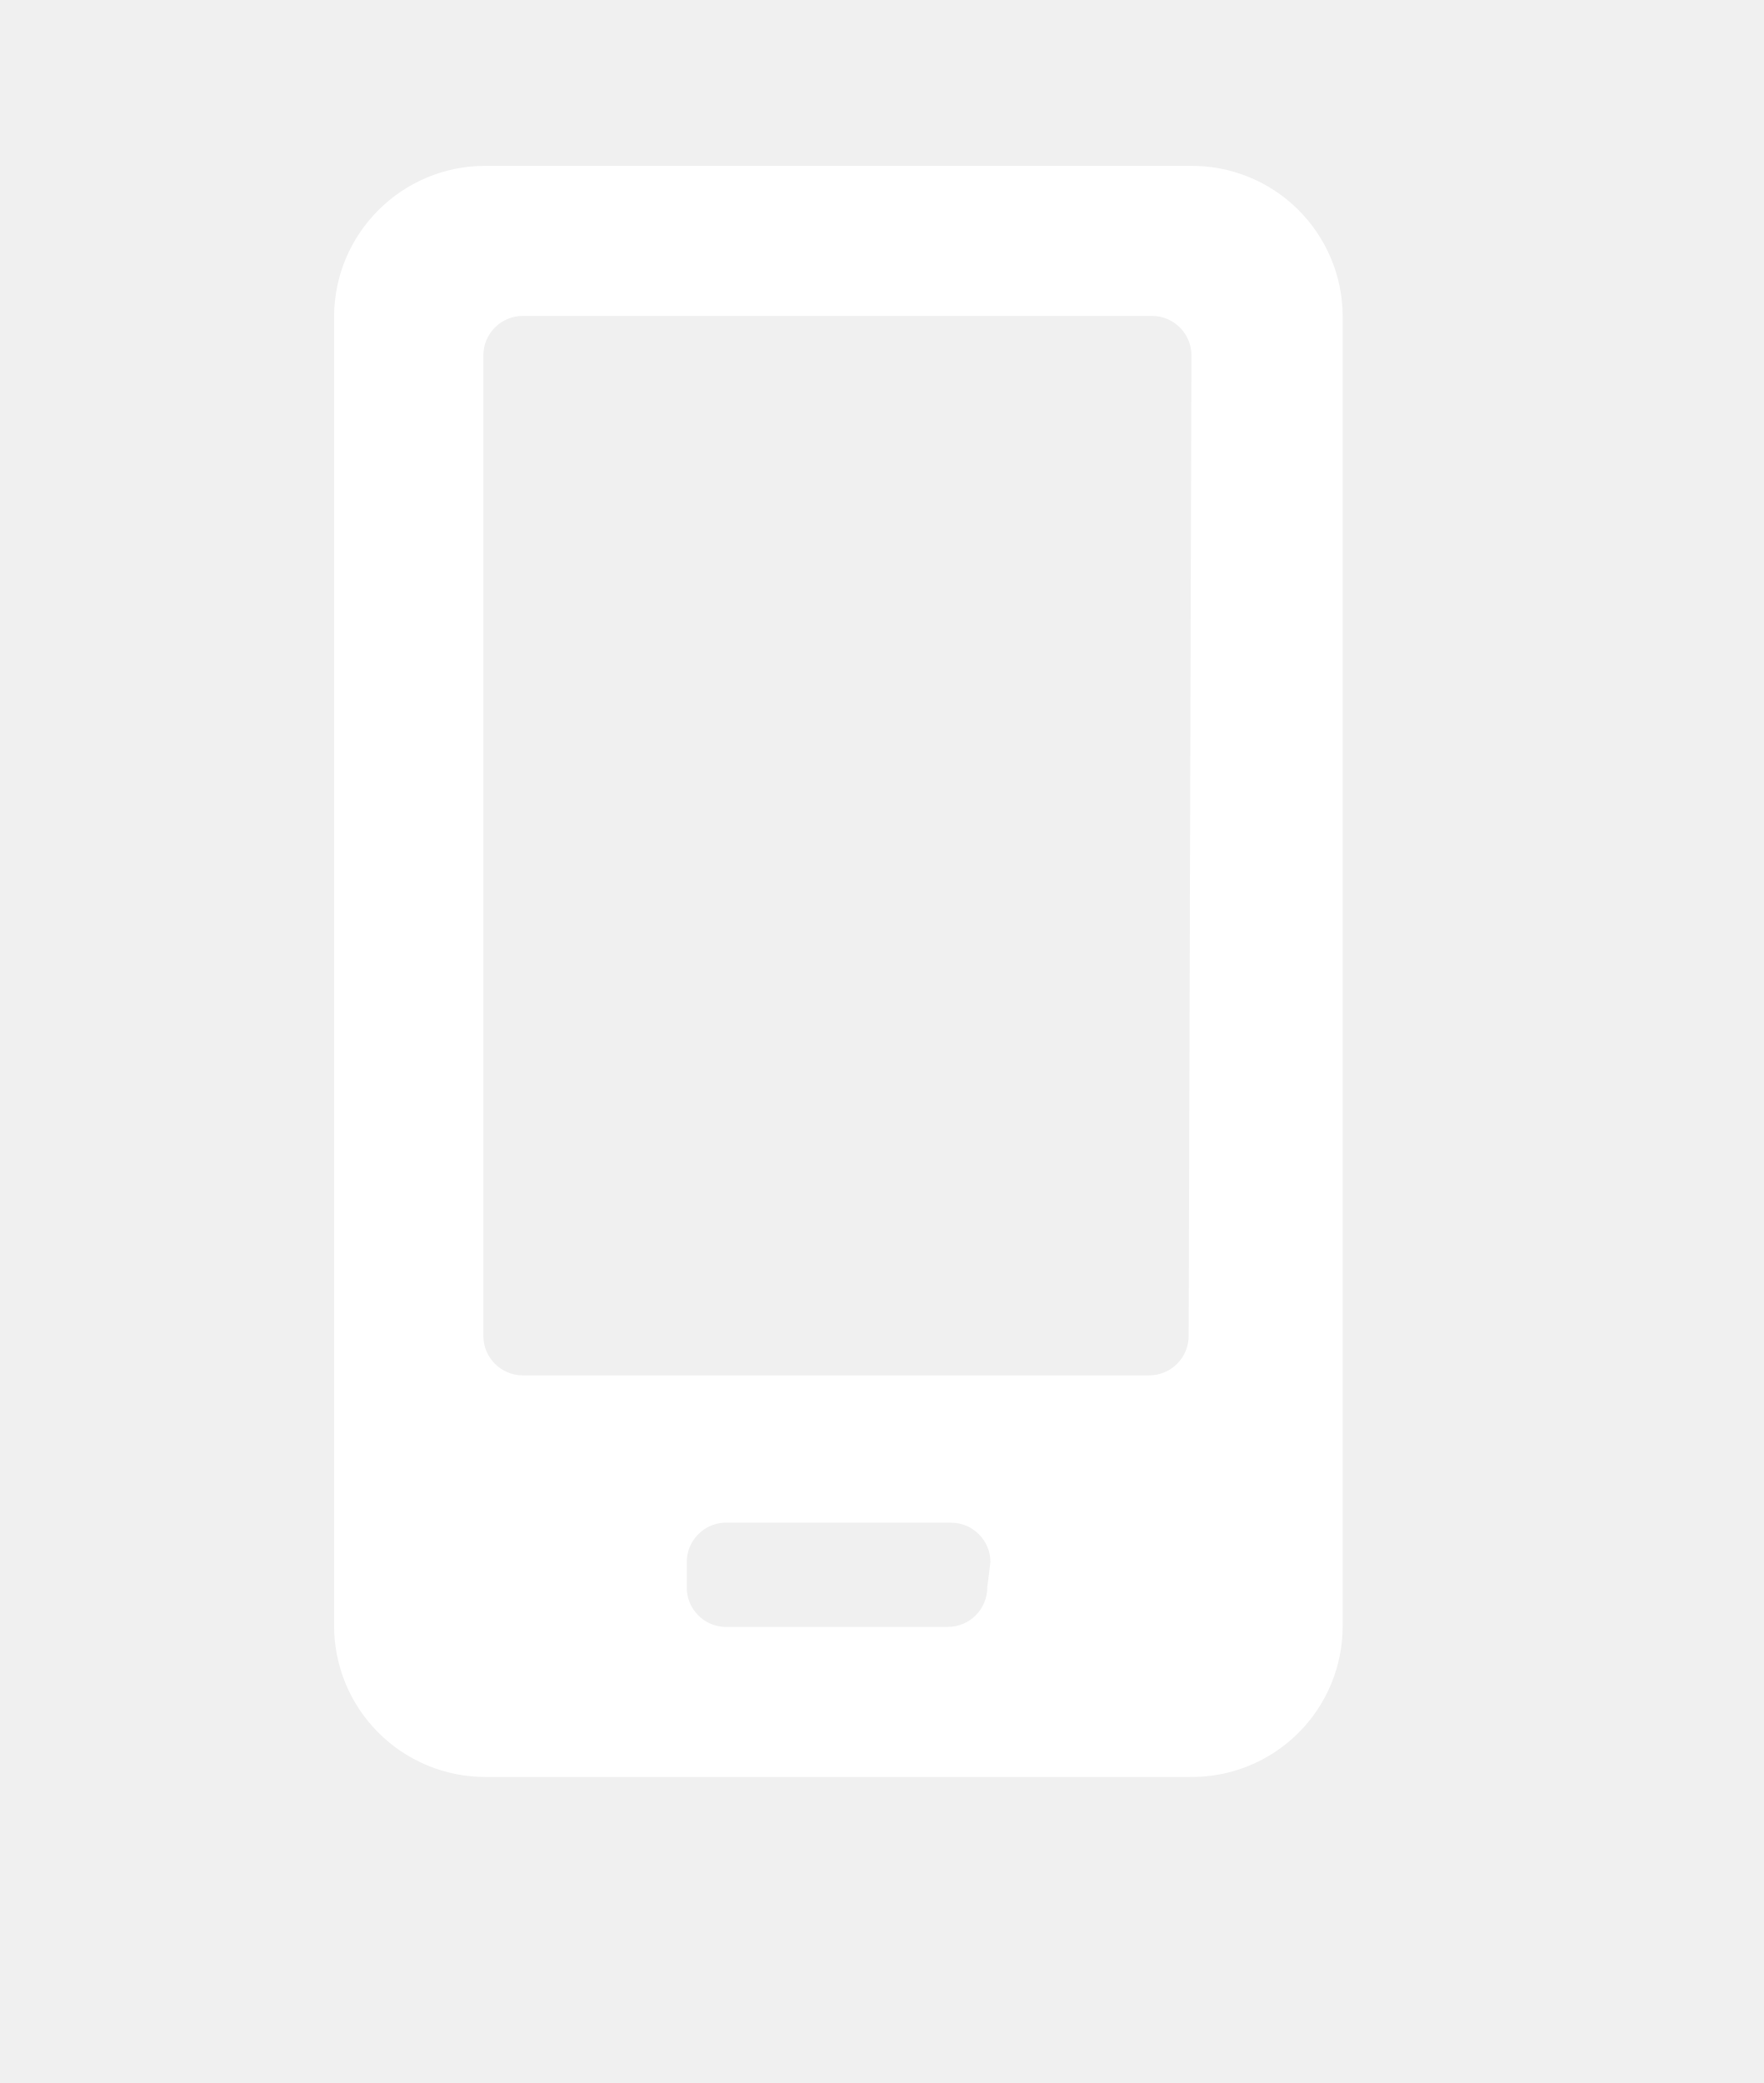
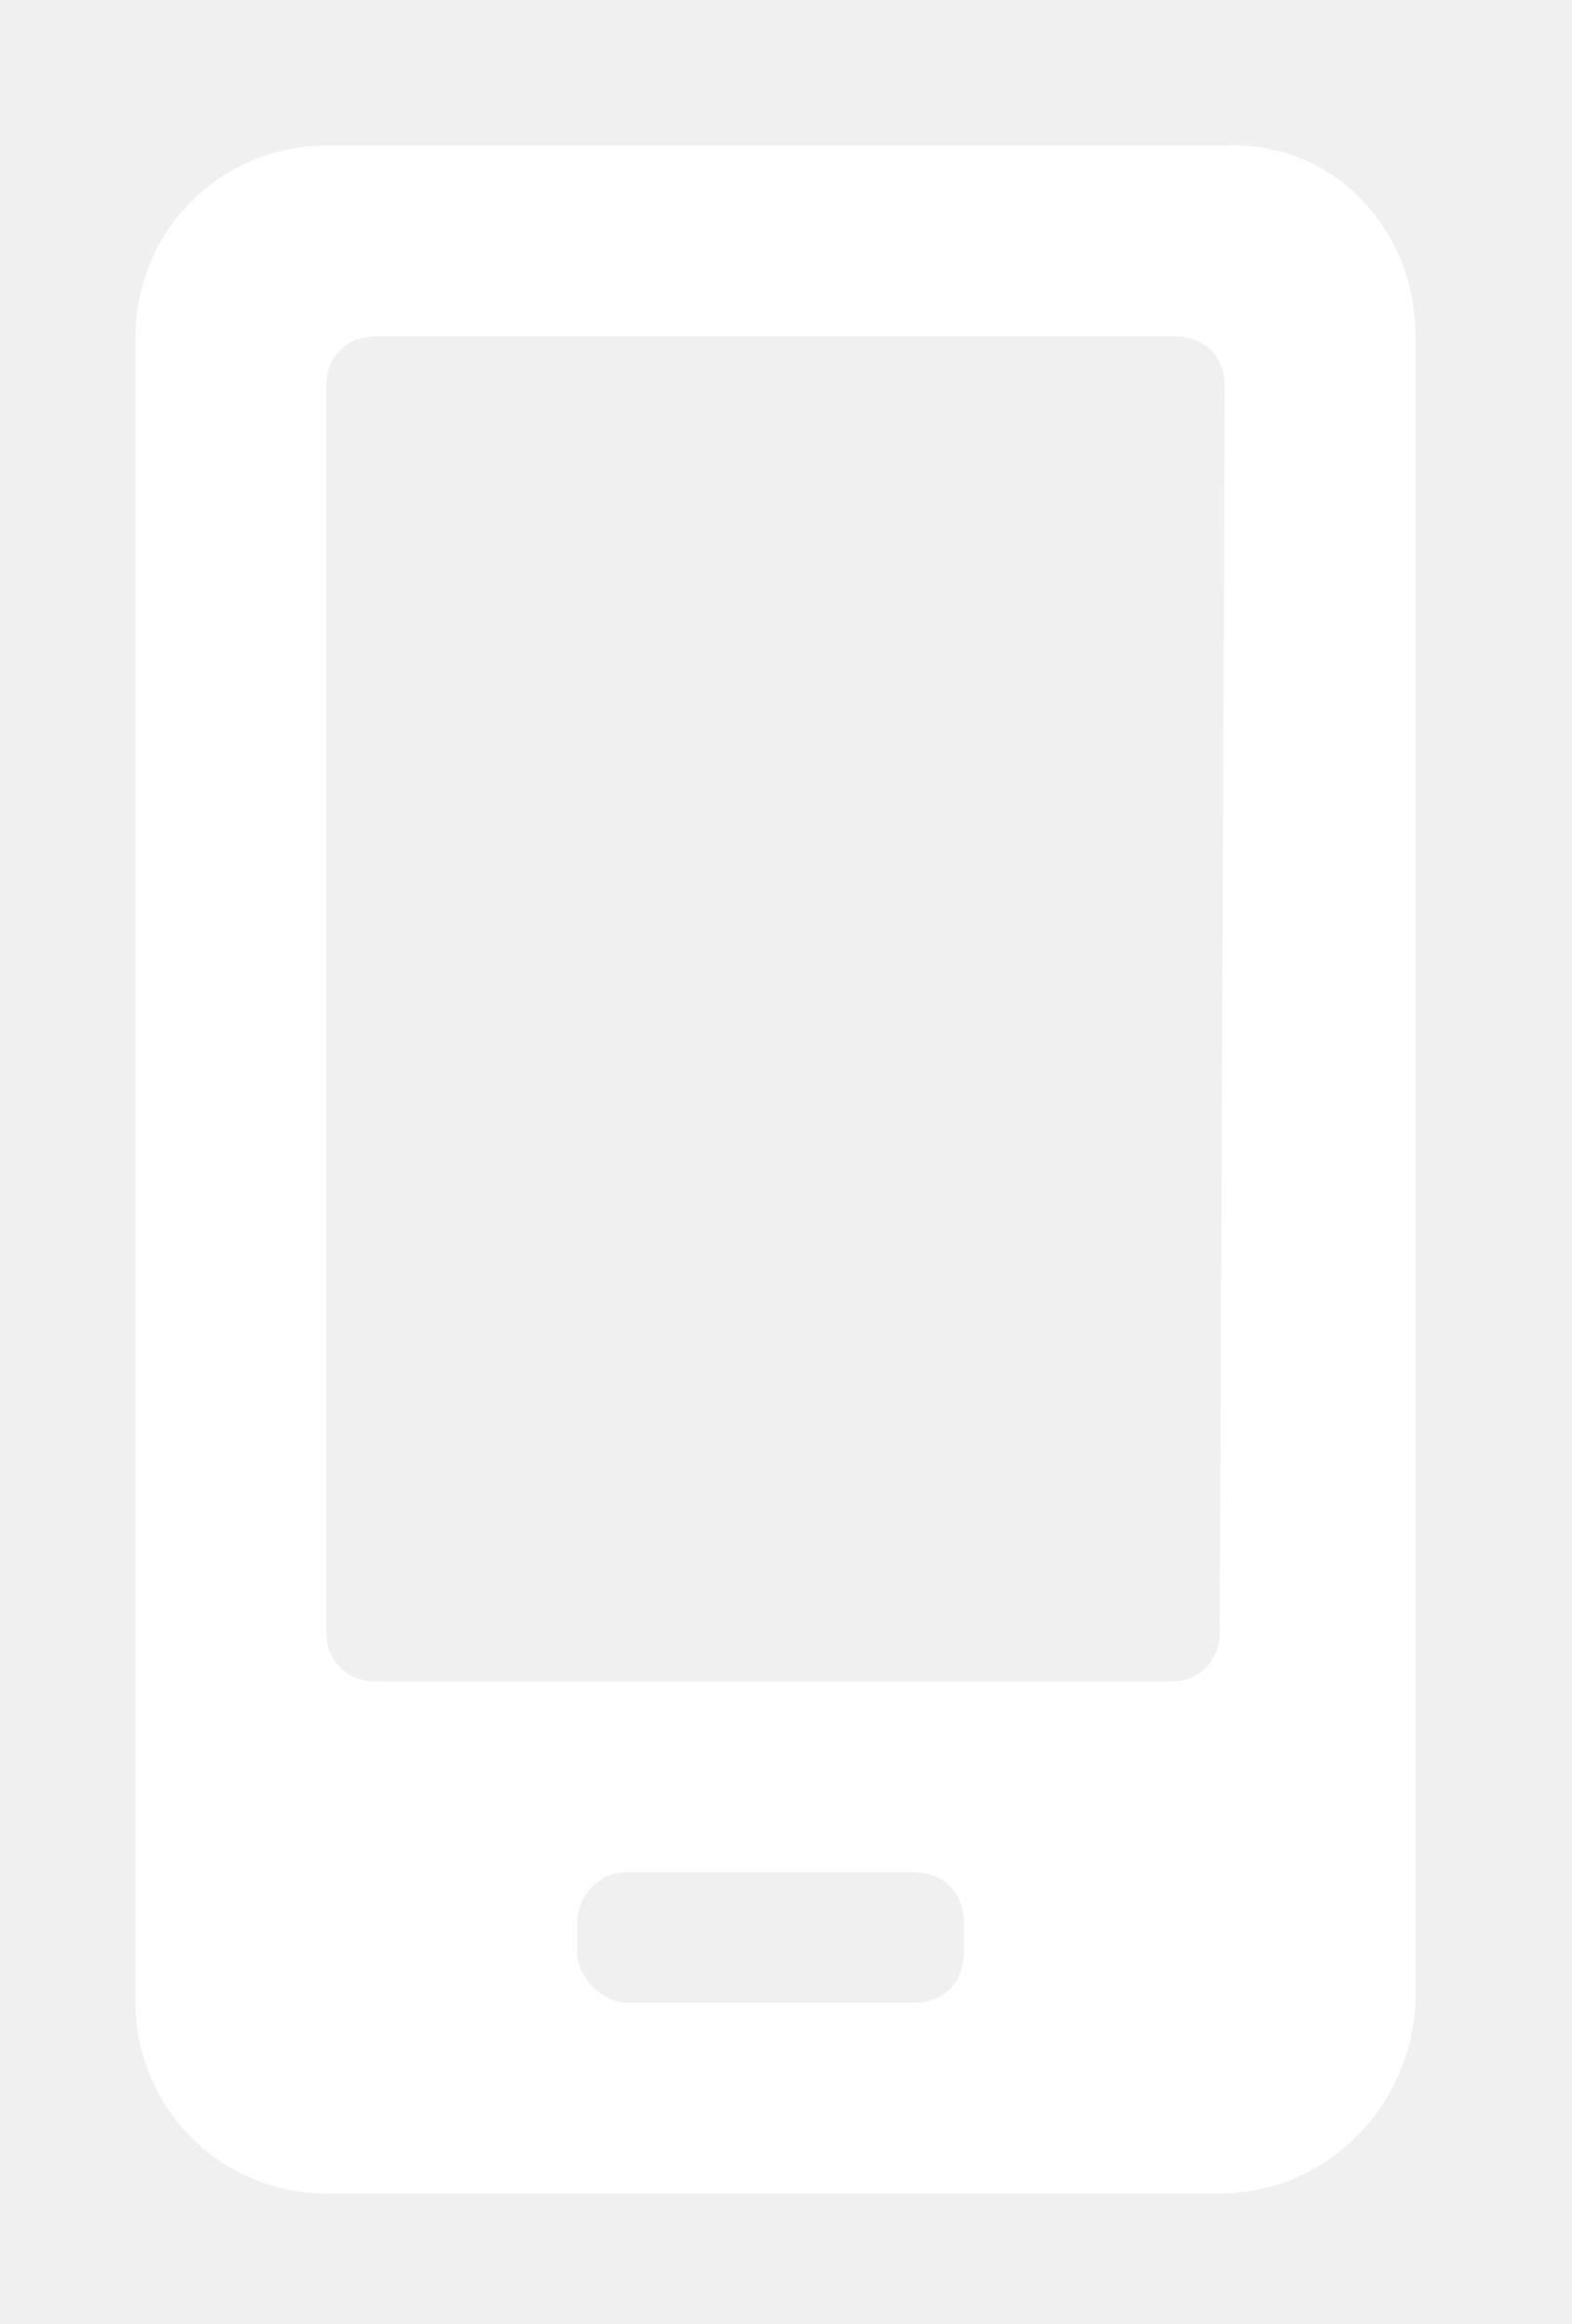
- <svg xmlns="http://www.w3.org/2000/svg" viewBox="0 0 44.65 52.75">
-   <defs>
-     <style>.cls-1{fill:#fff;}</style>
-   </defs>
-   <g id="Calque_2" data-name="Calque 2">
-     <path class="cls-1" d="M30.13,4.2H12.29A3.83,3.83,0,0,0,8.46,8V41.16A3.83,3.83,0,0,0,12.29,45H30.13A3.82,3.82,0,0,0,34,41.16V8A3.82,3.82,0,0,0,30.13,4.2ZM25,40.2a1,1,0,0,1-1,1H18.34a1,1,0,0,1-.95-1v-.64a1,1,0,0,1,.95-1h5.74a1,1,0,0,1,1,1Zm5.1-6.37a1,1,0,0,1-1,1H13.24a1,1,0,0,1-1-1V9a1,1,0,0,1,1-1H29.17a1,1,0,0,1,1,1Z" />
+ <svg xmlns="http://www.w3.org/2000/svg" version="1.1" id="Calque_1" x="0px" y="0px" viewBox="0 0 31.3 46.3" style="enable-background:new 0 0 31.3 46.3;" xml:space="preserve">
+   <style type="text/css">
+ 	.st0{fill:#FFFFFF;}
+ </style>
+   <g id="Calque_2_1_">
+     <path class="st0" d="M24.4,2.9H6.5c-2.1,0-3.8,1.7-3.8,3.8v33.2c0,2.1,1.7,3.8,3.8,3.8c0,0,0,0,0,0h17.8c2.1,0,3.8-1.7,3.9-3.8   c0,0,0,0,0-0.1V6.7C28.2,4.5,26.5,2.8,24.4,2.9C24.4,2.9,24.4,2.9,24.4,2.9z M19.2,38.9c0,0.6-0.4,1-1,1h-5.7c-0.5,0-1-0.5-1-1   v-0.6c0-0.5,0.4-1,1-1h5.7c0.6,0,1,0.4,1,1L19.2,38.9z M24.3,32.5c0,0.6-0.4,1-1,1H7.5c-0.6,0-1-0.4-1-1V7.7c0-0.6,0.4-1,1-1h15.9   c0.6,0,1,0.4,1,1L24.3,32.5z" />
  </g>
</svg>
